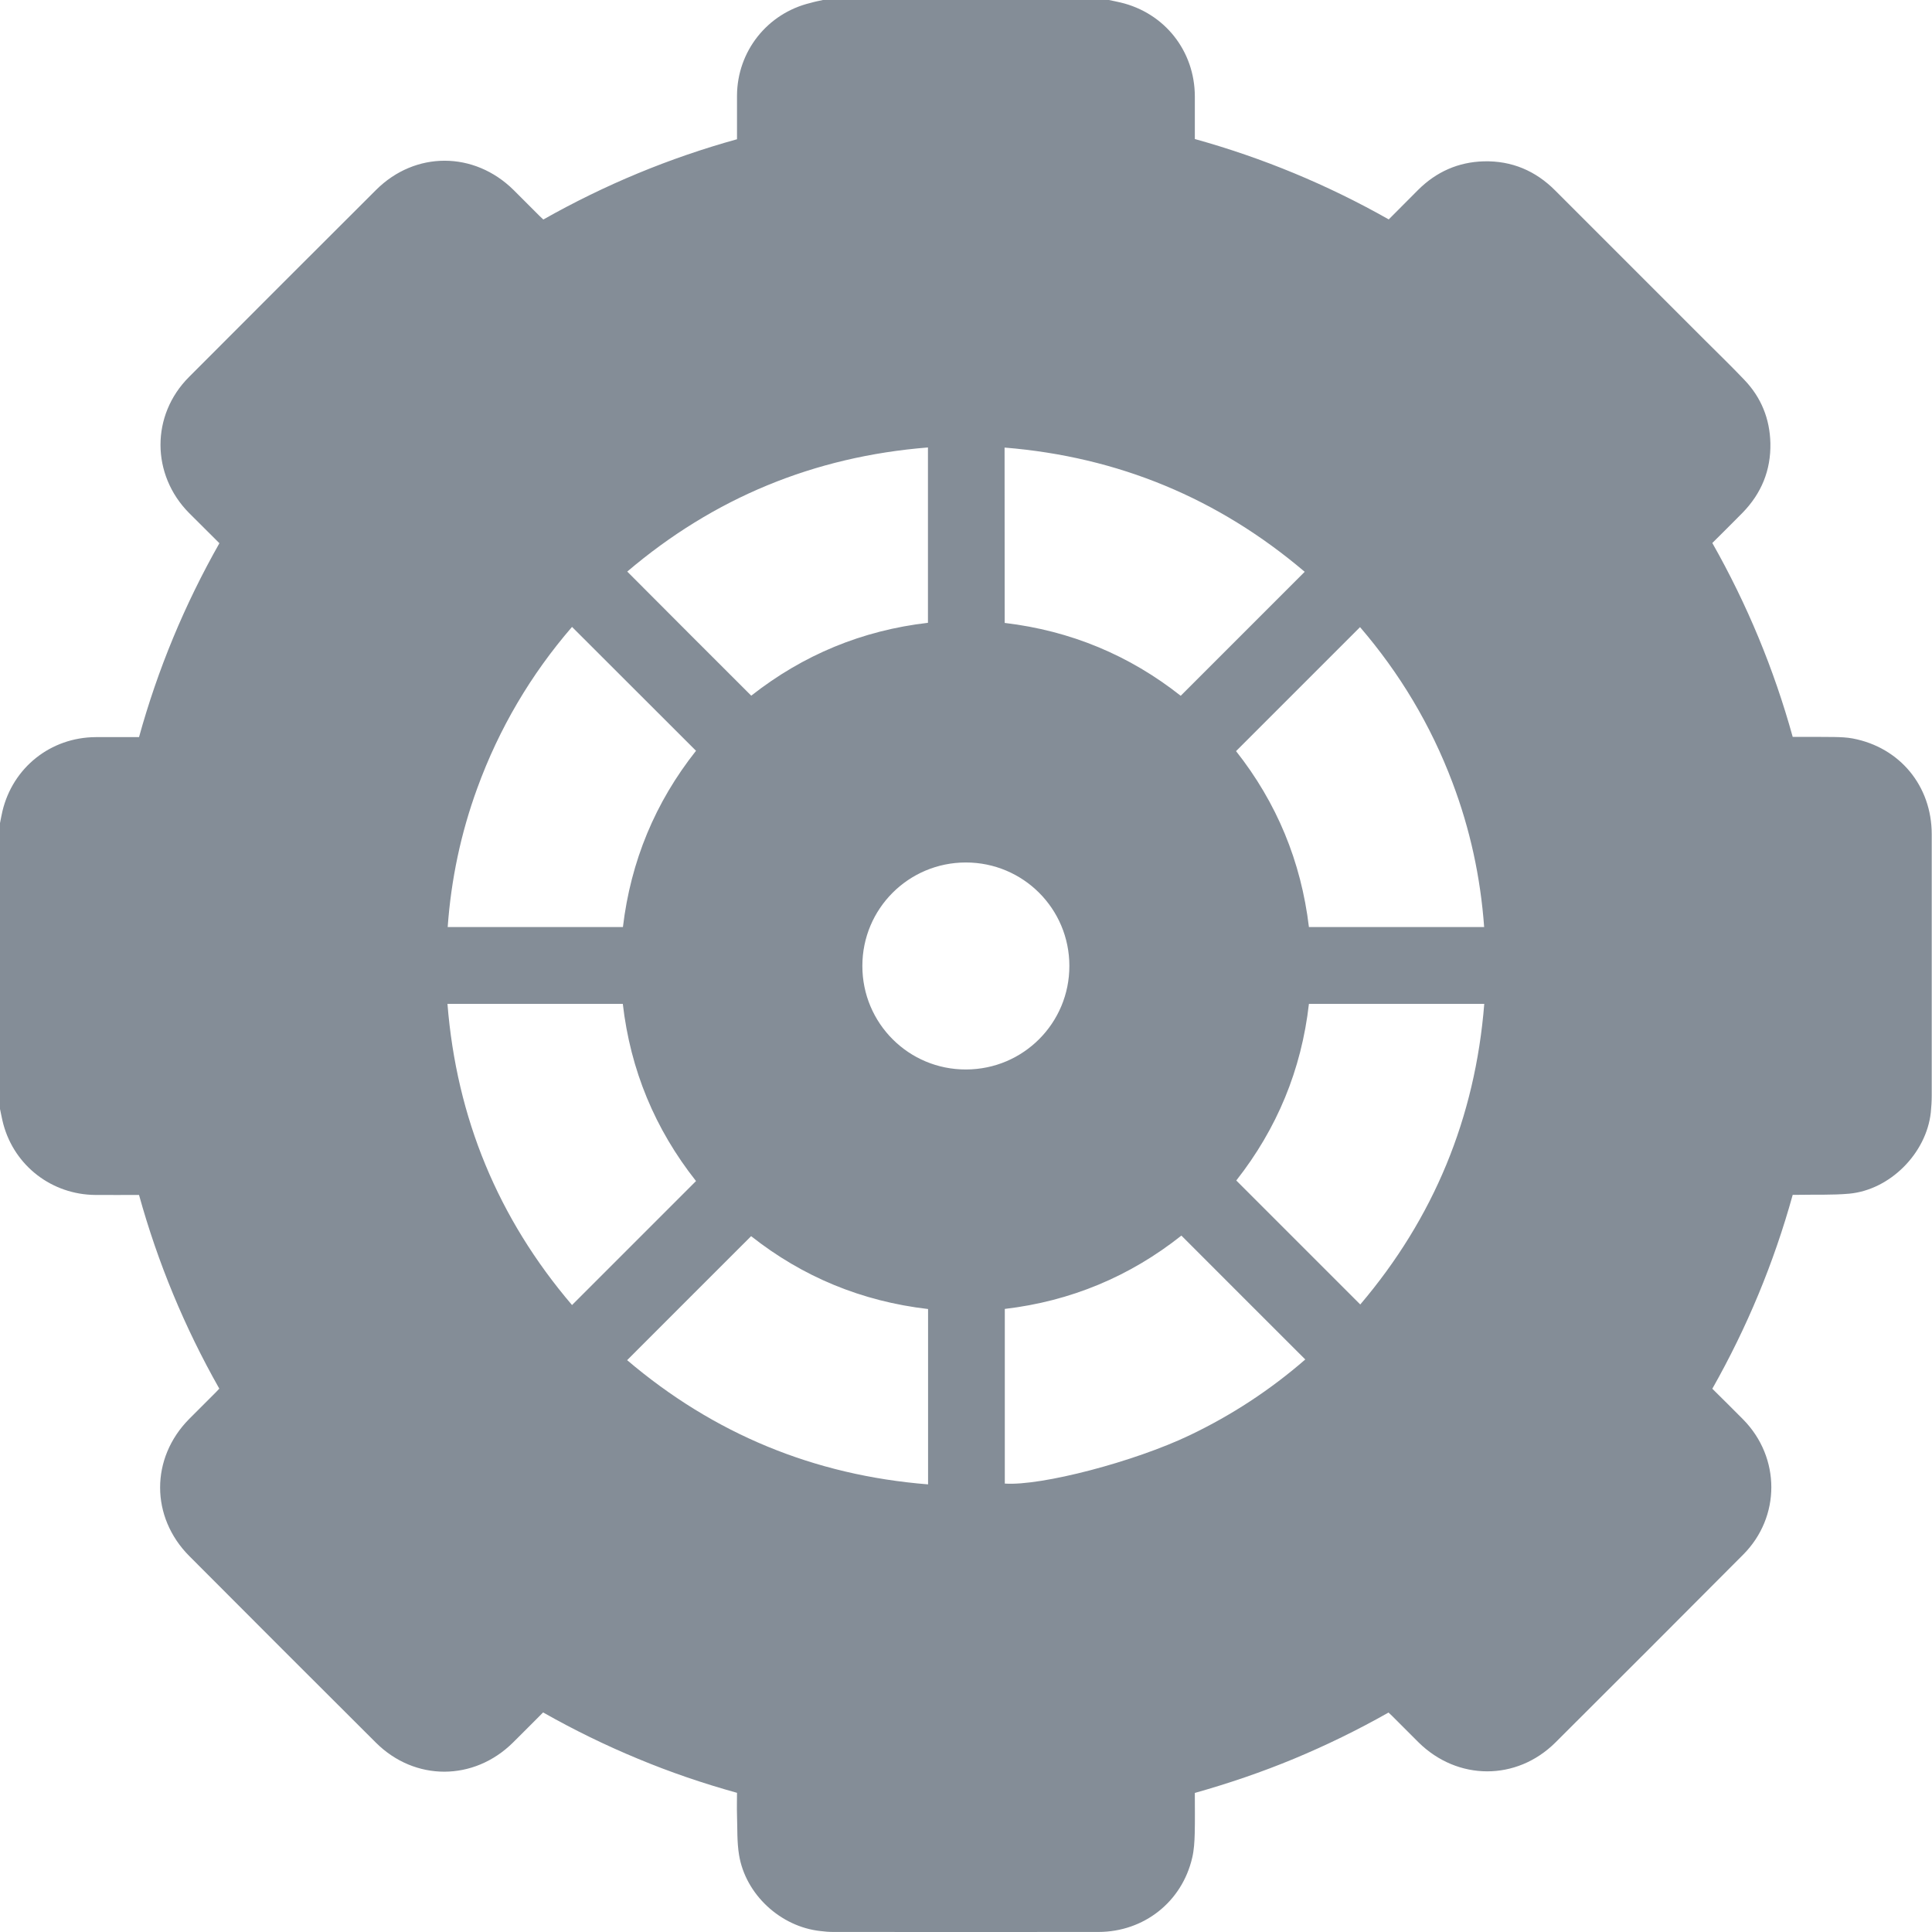
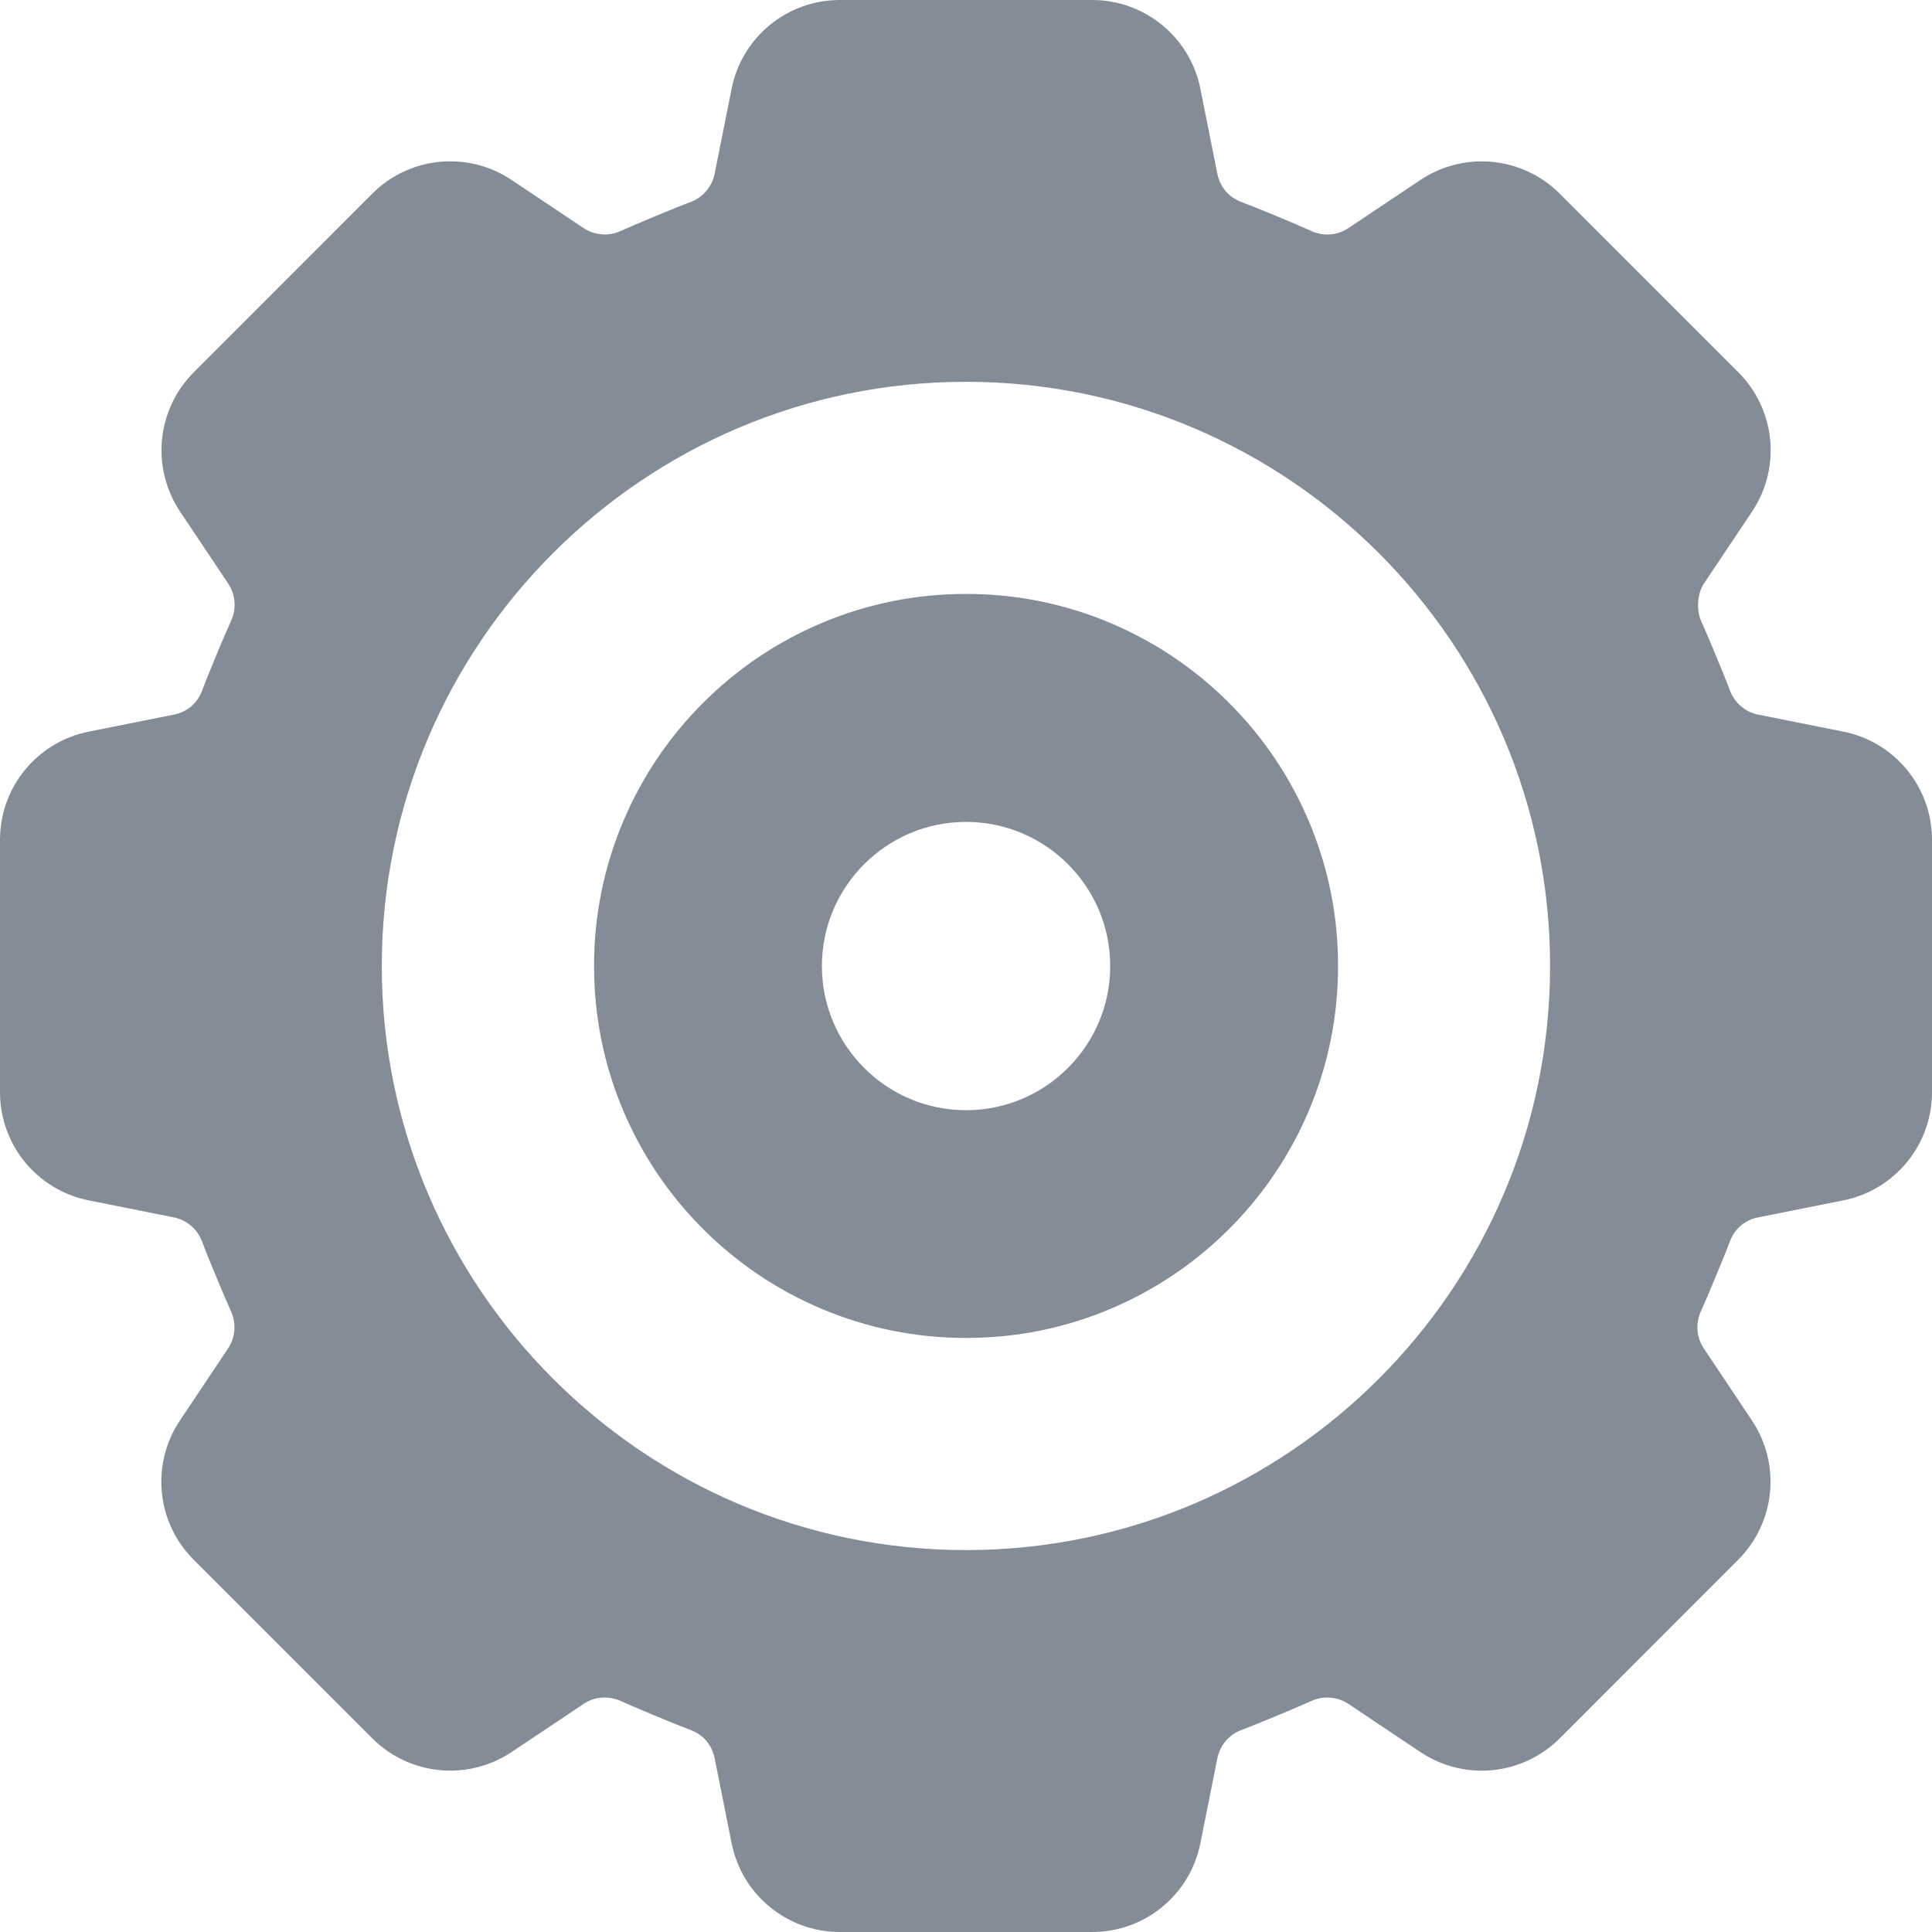
- <svg xmlns="http://www.w3.org/2000/svg" id="Layer_1" data-name="Layer 1" viewBox="0 0 1696.6 1696.84">
+ <svg xmlns="http://www.w3.org/2000/svg" version="1.1" viewBox="0 0 1696.7 1696.7">
  <defs>
    <style>
-       .cls-1 {
+       .ntsk {
        fill: #848d97;
        stroke-width: 0px;
      }
    </style>
  </defs>
-   <path class="cls-1" d="M722.8,0h251.1c3.4.7,6.9,1.4,10.3,2.2,38.7,9.2,65.1,42.6,65.2,82.4v37.5c59.7,16.6,116.4,40.1,170.3,70.6,8.8-8.8,17.3-17.4,25.9-26,15.9-15.8,35.2-24.4,57.6-25,24.6-.6,45.5,8.3,62.8,25.7,44.2,44.2,88.4,88.4,132.6,132.6,11.2,11.2,22.6,22.2,33.5,33.7,14.8,15.5,22.3,34.2,22.8,55.5.5,23.8-7.9,44.2-24.5,61.2-8.7,8.9-17.6,17.6-26.5,26.5,30.6,54,54.1,110.7,70.6,170.3,12.4,0,24.4-.1,36.4.1,5.5.1,11.1.3,16.4,1.3,41.4,7.9,69.3,41.8,69.3,84.1v229.5c0,4.9-.3,9.9-.8,14.8-3.9,35.9-35.8,68.1-71.8,71.4-14.7,1.3-29.6.7-44.5,1h-5c-16.6,59.9-40.1,116.4-70.6,170.3,9.2,9.1,18.2,18,27.2,27.1,32.8,33.4,32.9,85.5-.1,118.6-54.8,55.1-109.8,110.1-164.9,165-34.1,33.9-85.9,33.7-120.2-.1l-23.4-23.4c-1-1-2-1.9-3-2.8-27,15.3-54.5,28.7-82.8,40.5-28.4,11.8-57.5,21.7-87.3,30.1,0,12.2.2,24.1-.1,35.9-.2,7-.6,14.2-2.2,21-9,38.8-42.4,65.1-82.3,65.2-77.6.1-155.2,0-232.9,0-3.8,0-7.6-.3-11.4-.8-35-3.8-65.7-32.1-71.4-66.8-1.9-11.5-1.4-23.3-1.8-35.1-.2-6.4,0-12.9,0-19.5-29.9-8.3-58.9-18.2-87.2-30-28.5-11.8-56.1-25.3-83.1-40.6-8.9,8.9-17.6,17.7-26.5,26.5-34.4,34-86.2,34.1-120.4,0-54.7-54.5-109.3-109.1-163.8-163.8-34.2-34.3-34.2-86-.2-120.4,7.9-7.9,15.8-15.8,23.7-23.7,1-1,1.9-2,2.8-3-30.6-54-54-110.6-70.5-170.1-13,0-25.7.1-38.4,0-38-.3-70.7-25.3-80.7-61.9-1.2-4.5-2-9-3-13.6v-251.1c.7-3.4,1.3-6.9,2.1-10.3,9.1-38.5,42.4-65,82-65.2,12.6-.1,25.2,0,38,0,16.5-59.7,40-116.3,70.6-170.3-9-9-17.8-17.7-26.6-26.5-33.4-33.7-33.6-86-.1-119.5,54.7-54.9,109.5-109.6,164.3-164.3,34.4-34.3,86.2-34.1,120.8.1,7.7,7.7,15.4,15.4,23.1,23.1,1,1,2,1.9,3,2.8,53.9-30.5,110.5-54,170.1-70.5v-38.4c.2-38.8,26.6-72.2,64.4-81.3,3.7-1.1,7.4-1.8,11.1-2.6h0ZM611.3,1037.3c-36.1-45.7-57.6-97.6-64.3-155.6h-154c8,100.2,44.4,188.3,109.4,264.5,36.5-36.5,72.5-72.5,108.9-108.9h0ZM815.1,1149.7c-58.4-6.8-110.2-28.3-155.4-64-36.5,36.4-72.6,72.6-108.9,108.9,76.1,64.7,164.1,101.1,264.3,109.1v-154h0ZM1085.8,1036.8l108.9,108.9c64.5-75.9,100.9-163.9,108.9-264h-154c-6.6,58-28.1,109.7-63.8,155.1h0ZM659.8,611c45.7-35.9,97.4-57.3,155.2-64v-154c-100.2,8-188.1,44.4-264.1,109,36.4,36.6,72.5,72.6,108.9,109h0ZM882.5,1303c32,2.2,113.6-19.1,162.5-42.5,36.8-17.6,70.7-39.8,101.4-66.5-36.5-36.5-72.6-72.5-108.8-108.8-45.4,36-97.3,57.6-155.1,64.4v153.4h0ZM502.4,550.6c-36.2,41.9-64.1,89.2-83.2,141.6-14.4,39.4-23,80.1-26,122h153.9c6.9-57.9,28.4-109.6,64.2-154.8-36.3-36.3-72.5-72.4-108.9-108.8h0ZM1194.5,550.8l-108.9,108.9c35.7,45.2,57.1,96.8,64,154.5h153.9c-3.2-43.9-12.4-86.2-27.9-127.1-19-50.3-46.2-95.7-81.1-136.3h0ZM882.4,547.1c58,6.9,109.5,28.4,154.6,64,36.4-36.4,72.5-72.5,108.9-108.9-75.9-64.5-163.7-101-263.6-109.1l.1,154h0ZM939.2,848.3c0-50.2-40.6-90.8-90.9-90.8s-90.9,40.6-90.9,90.8c-.1,50.4,40.7,91.2,91.1,91,50.3-.1,90.8-40.8,90.7-91h0Z" />
+   <path class="ntsk" d="M848.4,1175c-44,0-86.8-8.6-127.2-25.7-38.9-16.5-73.8-40-103.8-70-30-30-53.5-64.9-70-103.8-17.1-40.3-25.7-83.1-25.7-127.2s8.6-86.8,25.7-127.2c16.5-38.9,40-73.8,70-103.8,30-30,64.9-53.5,103.8-70,40.3-17.1,83.1-25.7,127.2-25.7s86.8,8.6,127.2,25.7c38.9,16.5,73.8,40,103.8,70,30,30,53.5,64.9,70,103.8,17.1,40.3,25.7,83.1,25.7,127.2s-8.6,86.8-25.7,127.2c-16.5,38.9-40,73.8-70,103.8s-64.9,53.5-103.8,70c-40.3,17.1-83.1,25.7-127.2,25.7ZM848.4,721.8c-69.8,0-126.6,56.8-126.6,126.6s56.8,126.6,126.6,126.6,126.6-56.8,126.6-126.6-56.8-126.6-126.6-126.6Z" />
+   <path class="ntsk" d="M1544.1,1069.1l74.6-14.9c45.3-9,78-48.8,78-95v-221.7c0-46.2-32.6-86-78-95l-74.6-14.9c-11.5-2.3-21-10.5-25-21.6s-21.2-52.2-25.1-60.5-4.1-23.2,2.4-33l42.3-63.3c25.7-38.4,20.6-89.7-12.1-122.3l-156.8-156.8c-32.7-32.7-83.9-37.7-122.3-12.1l-63.3,42.3c-9.8,6.6-22.3,7.4-33,2.4s-48.7-20.8-60.5-25.1-19.3-13.5-21.6-25l-14.9-74.6c-9-45.3-48.8-78-95-78h-221.7c-46.2,0-86,32.6-95,78l-14.9,74.6c-2.3,11.5-10.5,21-21.6,25s-52.2,21.2-60.5,25.1c-10.7,5-23.2,4.1-33-2.4l-63.3-42.3c-38.4-25.7-89.7-20.6-122.3,12.1l-156.7,156.8c-32.7,32.7-37.7,83.9-12.1,122.3l42.3,63.3c6.6,9.8,7.4,22.3,2.4,33s-20.8,48.7-25.1,60.5-13.5,19.3-25,21.6l-74.6,14.9C32.6,651.5,0,691.3,0,737.5v221.7c0,46.2,32.6,86,78,95l74.6,14.9c11.5,2.3,21,10.5,25,21.6s21.2,52.2,25.1,60.5c5,10.7,4.1,23.2-2.4,33l-42.3,63.3c-25.7,38.4-20.6,89.7,12.1,122.3l156.8,156.8c32.7,32.7,83.9,37.7,122.3,12.1l63.3-42.3c9.8-6.6,22.3-7.4,33-2.4,8.3,3.9,48.7,20.8,60.5,25.1s19.3,13.5,21.6,25l14.9,74.6c9,45.3,48.8,78,95,78h221.7c46.2,0,86-32.6,95-78l14.9-74.6c2.3-11.5,10.5-21,21.6-25,11.8-4.3,52.2-21.2,60.5-25.1,10.7-5,23.2-4.1,33,2.4l63.3,42.3c38.4,25.7,89.7,20.6,122.3-12.1l156.7-156.8c32.7-32.7,37.7-83.9,12.1-122.3l-42.3-63.3c-6.6-9.8-7.4-22.3-2.4-33,3.9-8.3,20.8-48.7,25.1-60.5s13.5-19.3,25-21.6ZM848.3,1361.3c-282.8,0-513-230.1-513-513s230.1-513,513-513,513,230.1,513,513-230.1,513-513,513Z" />
</svg>
